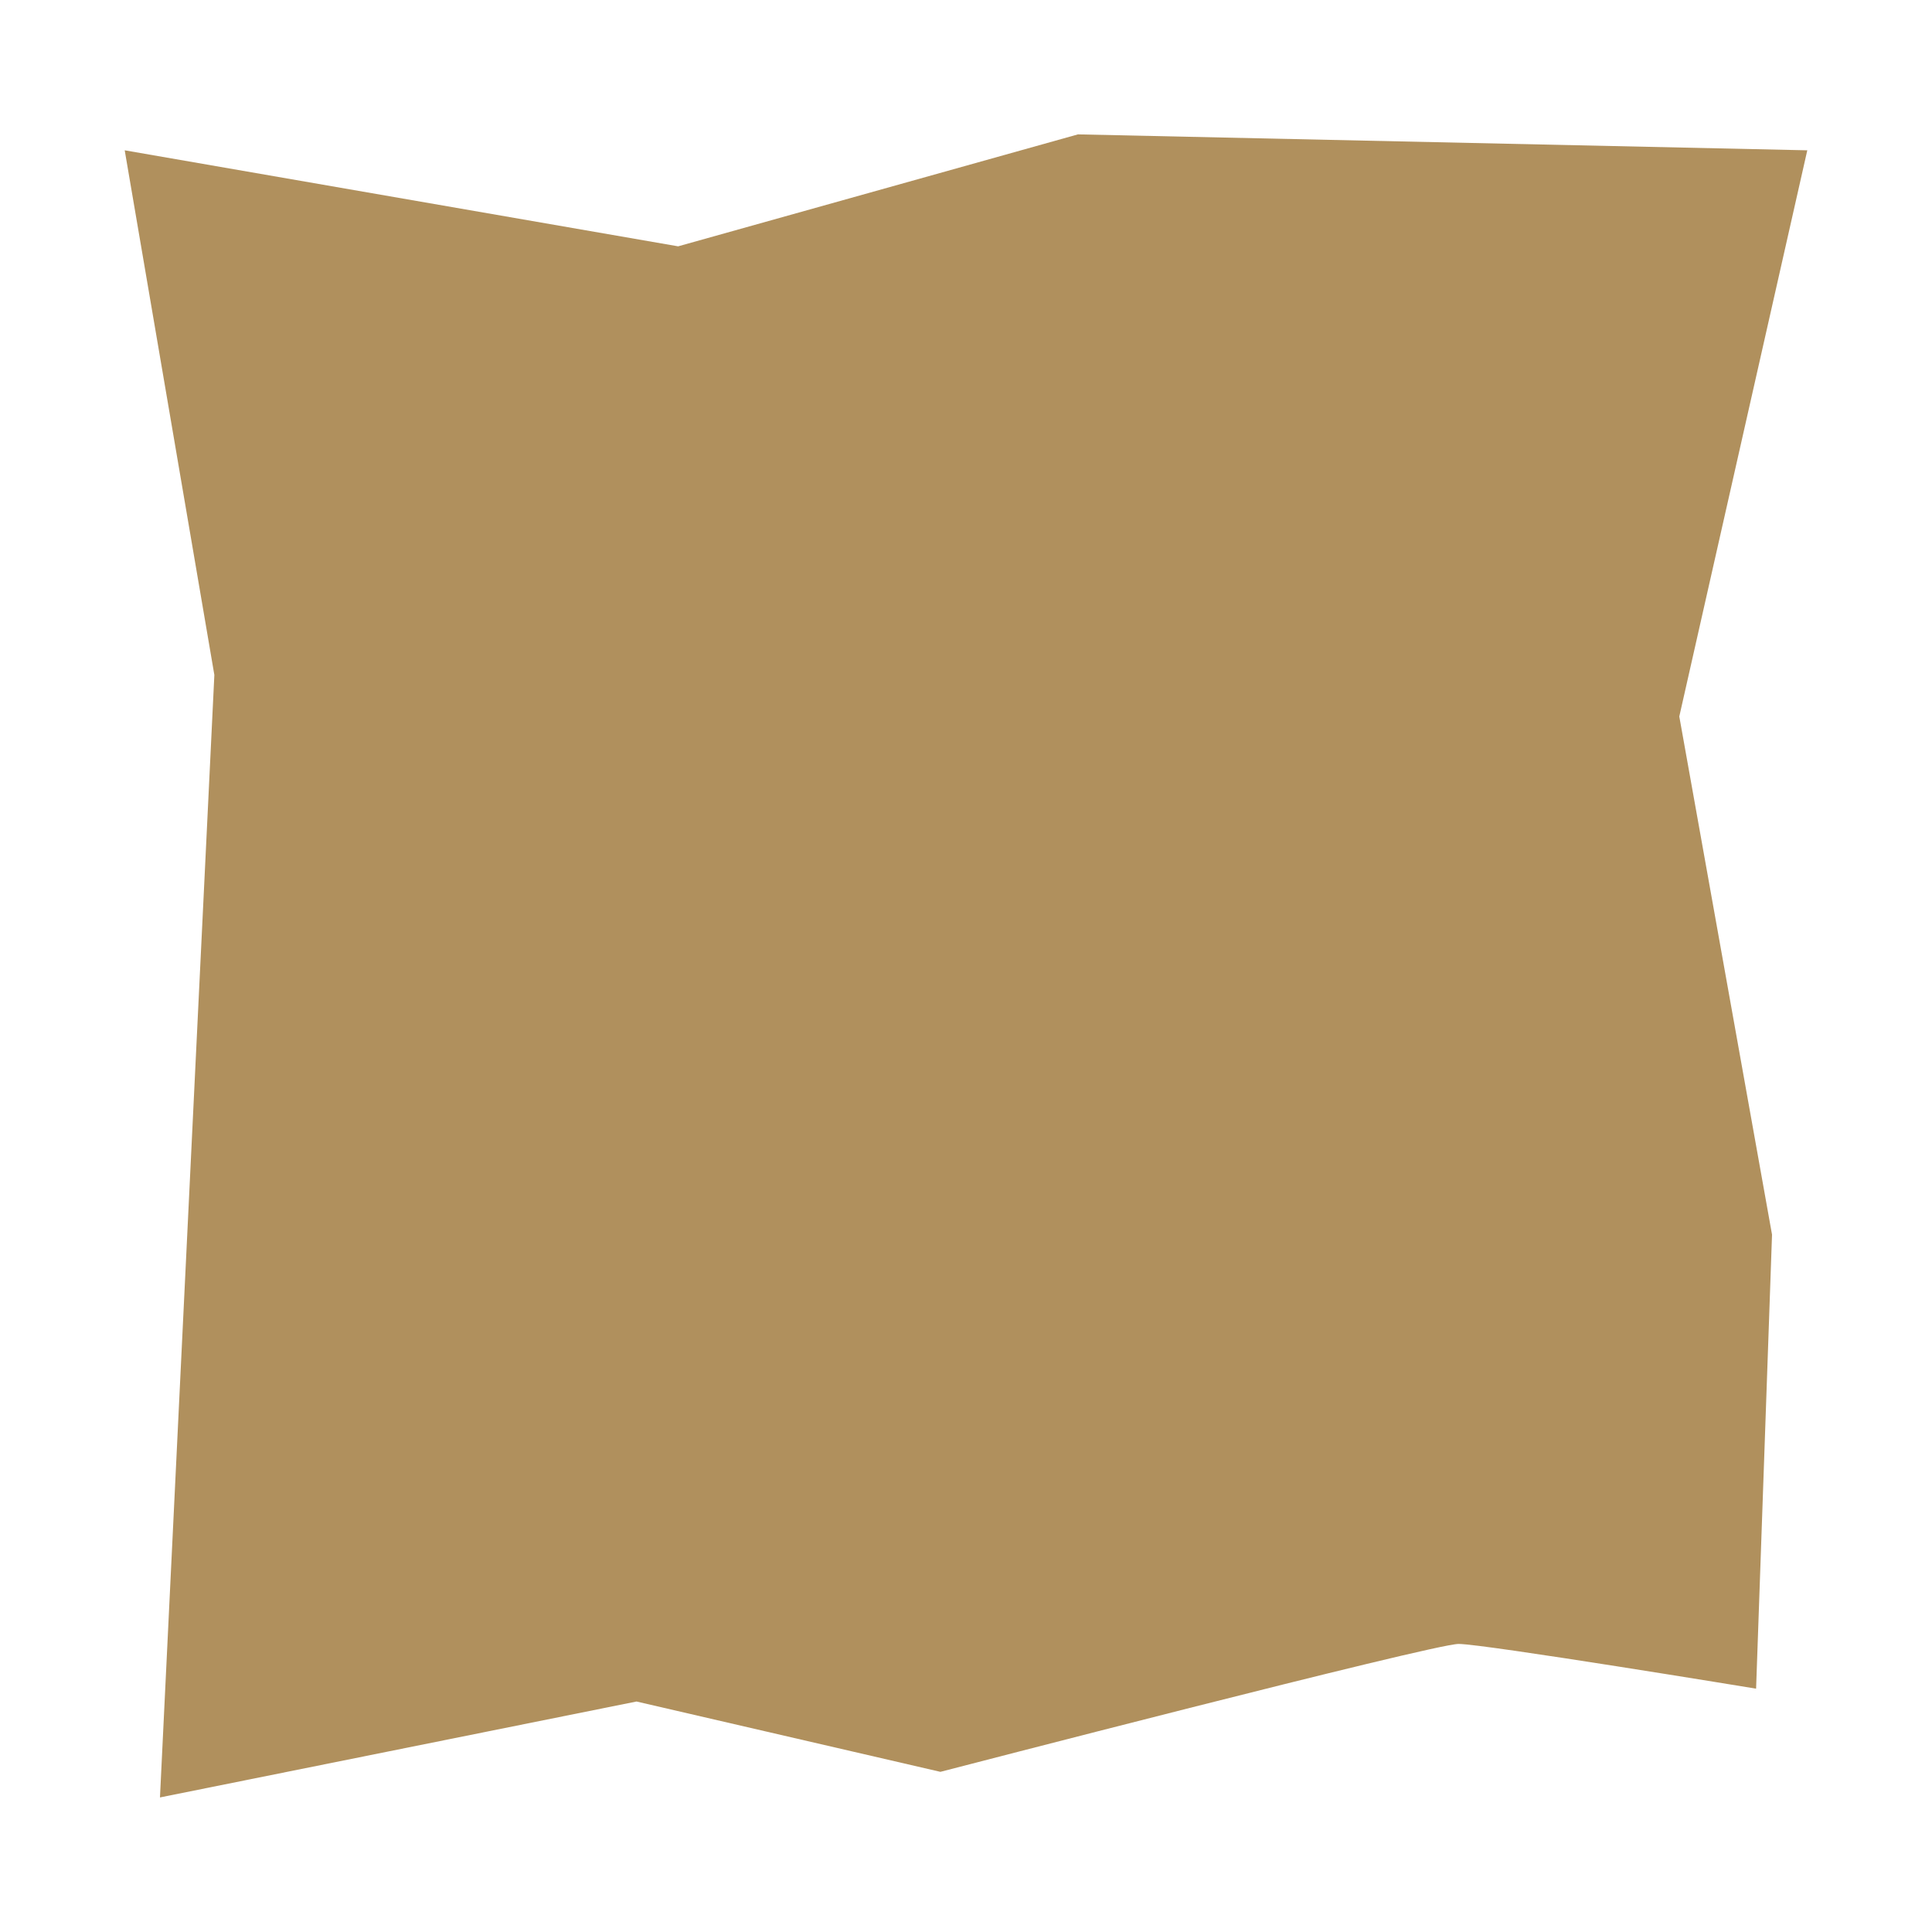
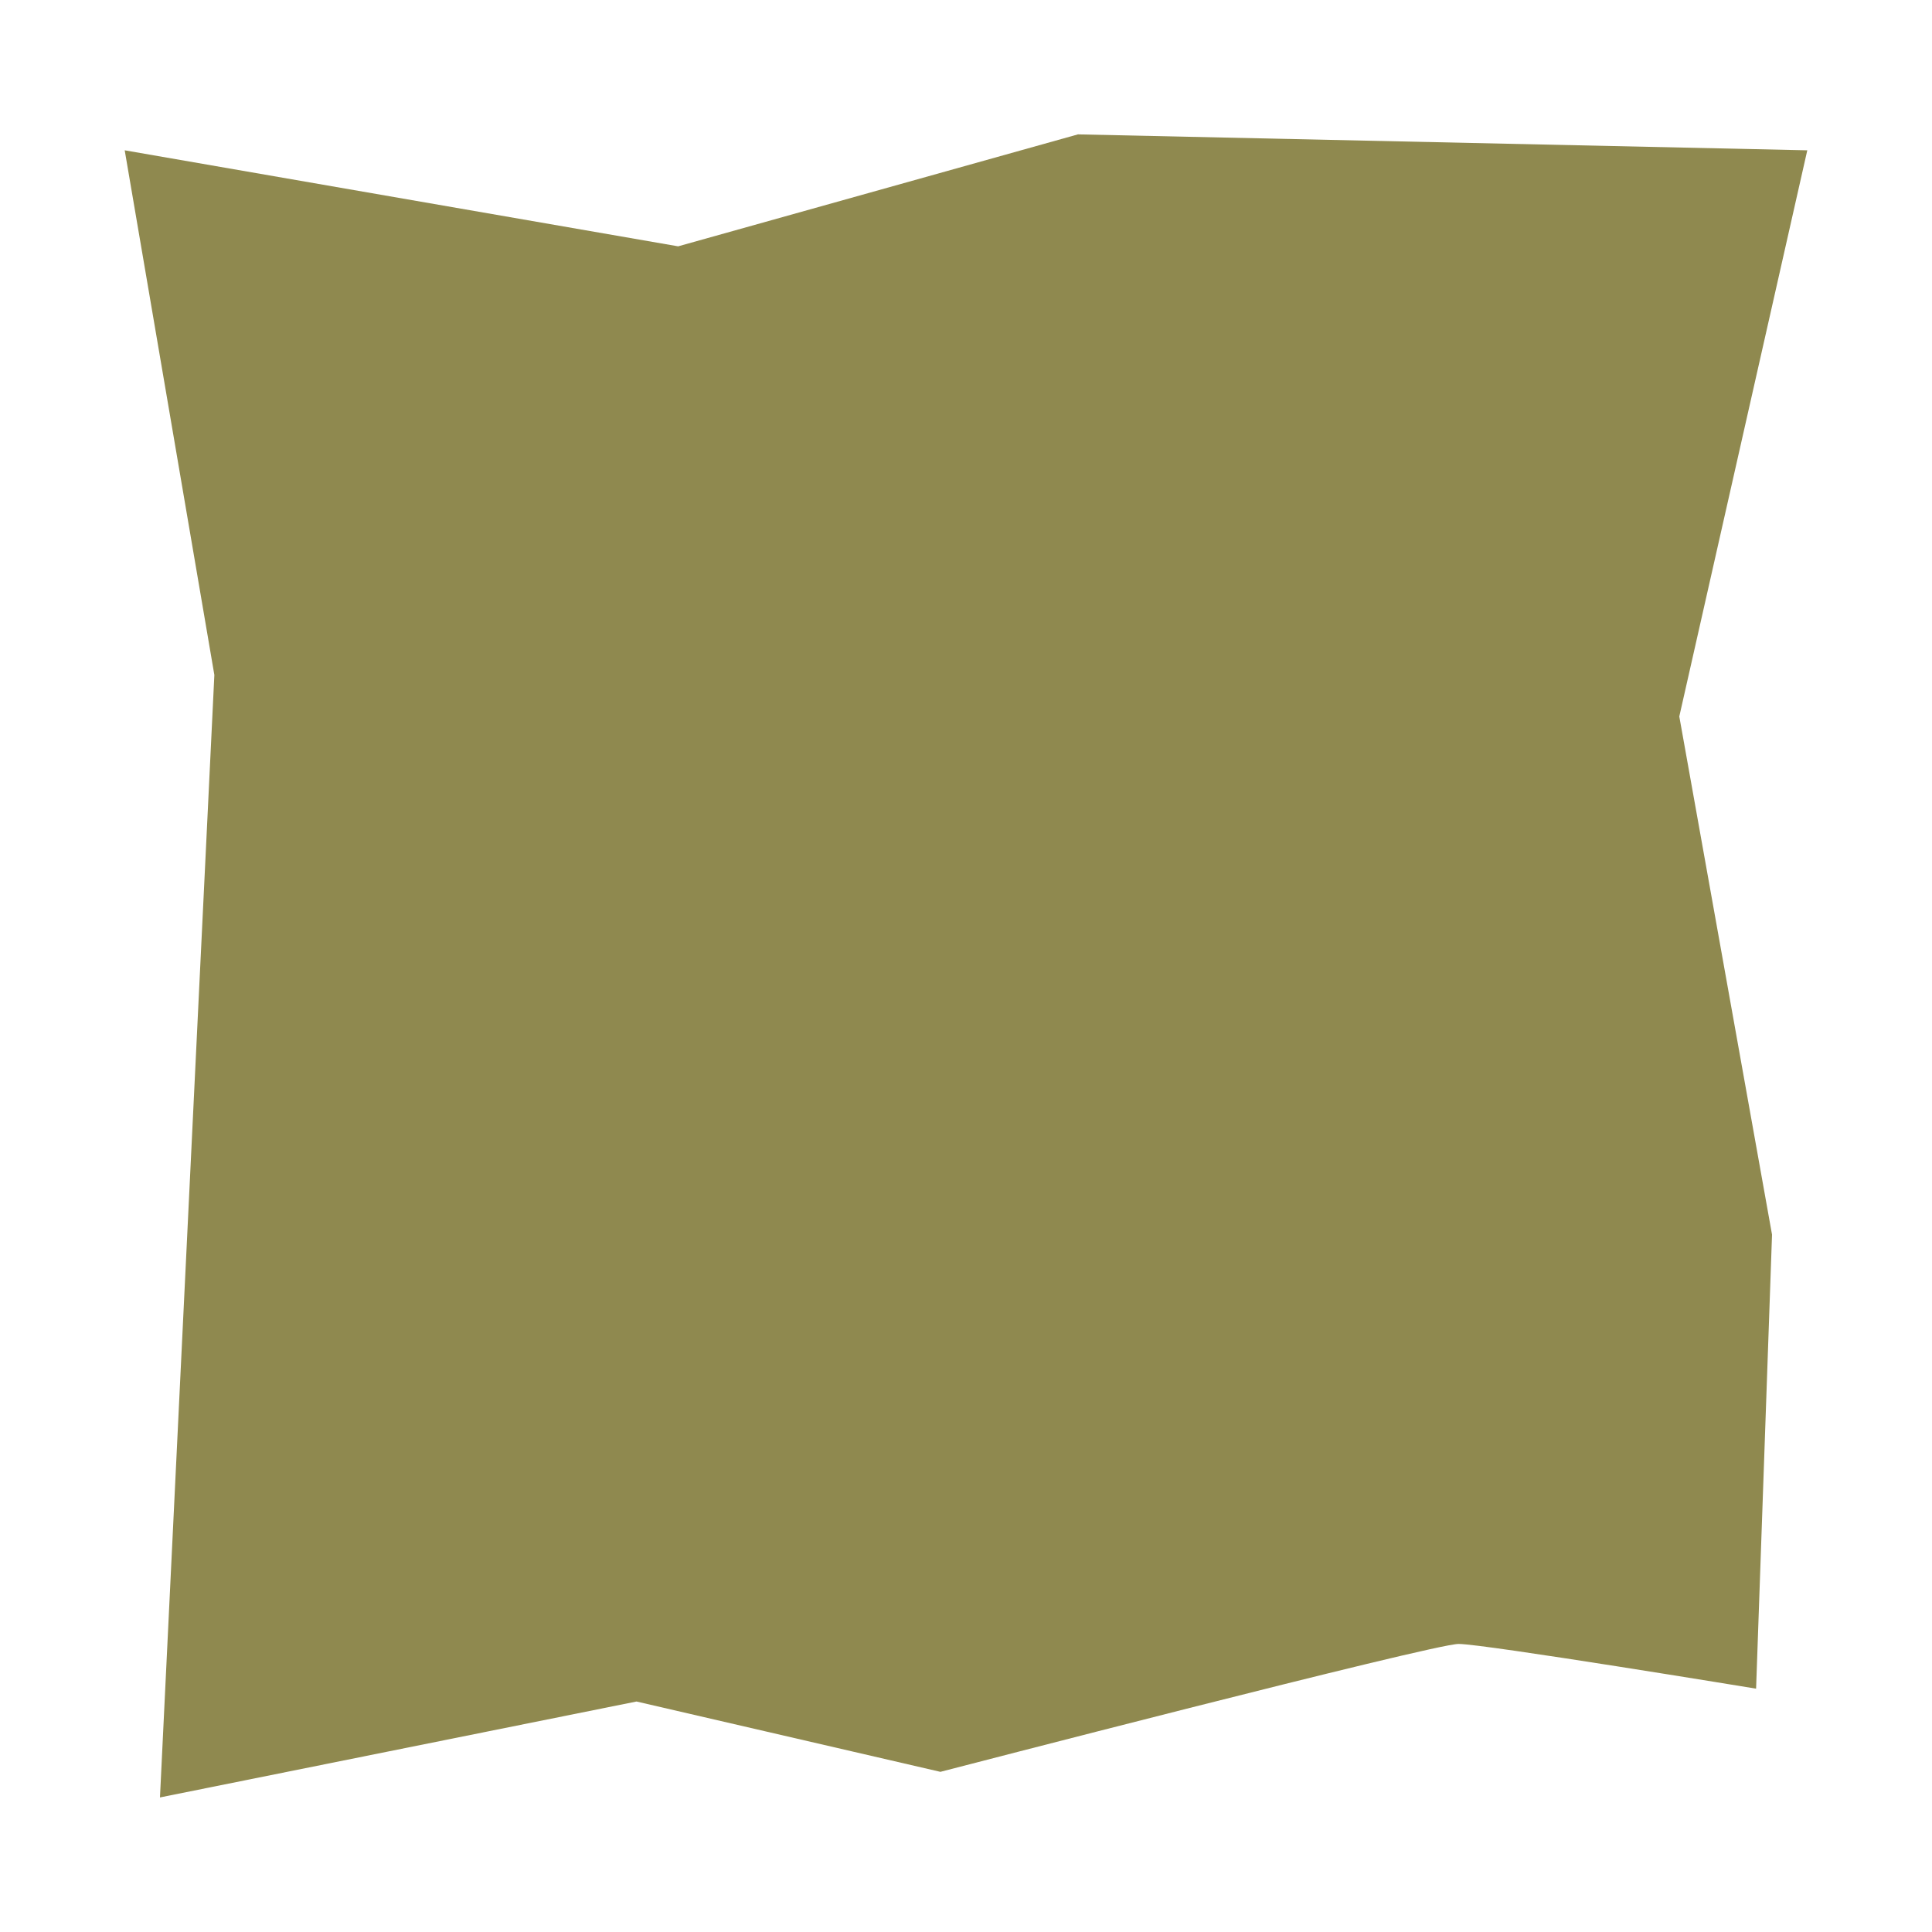
<svg xmlns="http://www.w3.org/2000/svg" viewBox="0 0 200 200">
  <defs>
-     <style>.cls-1{fill:#b0905d;}.cls-2{opacity:0.5;}.cls-3{opacity:0.7;}</style>
+     <style>.cls-1{fill:#8f894f;}.cls-2{opacity:0.5;}.cls-3{opacity:0.7;}</style>
  </defs>
  <g id="plains-components">
    <g id="plains-grid-space-b">
      <path class="cls-1" d="M173.84,74.17l9.6,53.64-1.65,47s-28.15-4.63-30.8-4.63-53.64,13.24-53.64,13.24l-31.46-7.28-49.33,9.93L22.19,69.87,12.91,15.56,70.2,25.5l41.39-11.59,75.5,1.65Z" />
    </g>
  </g>
</svg>
